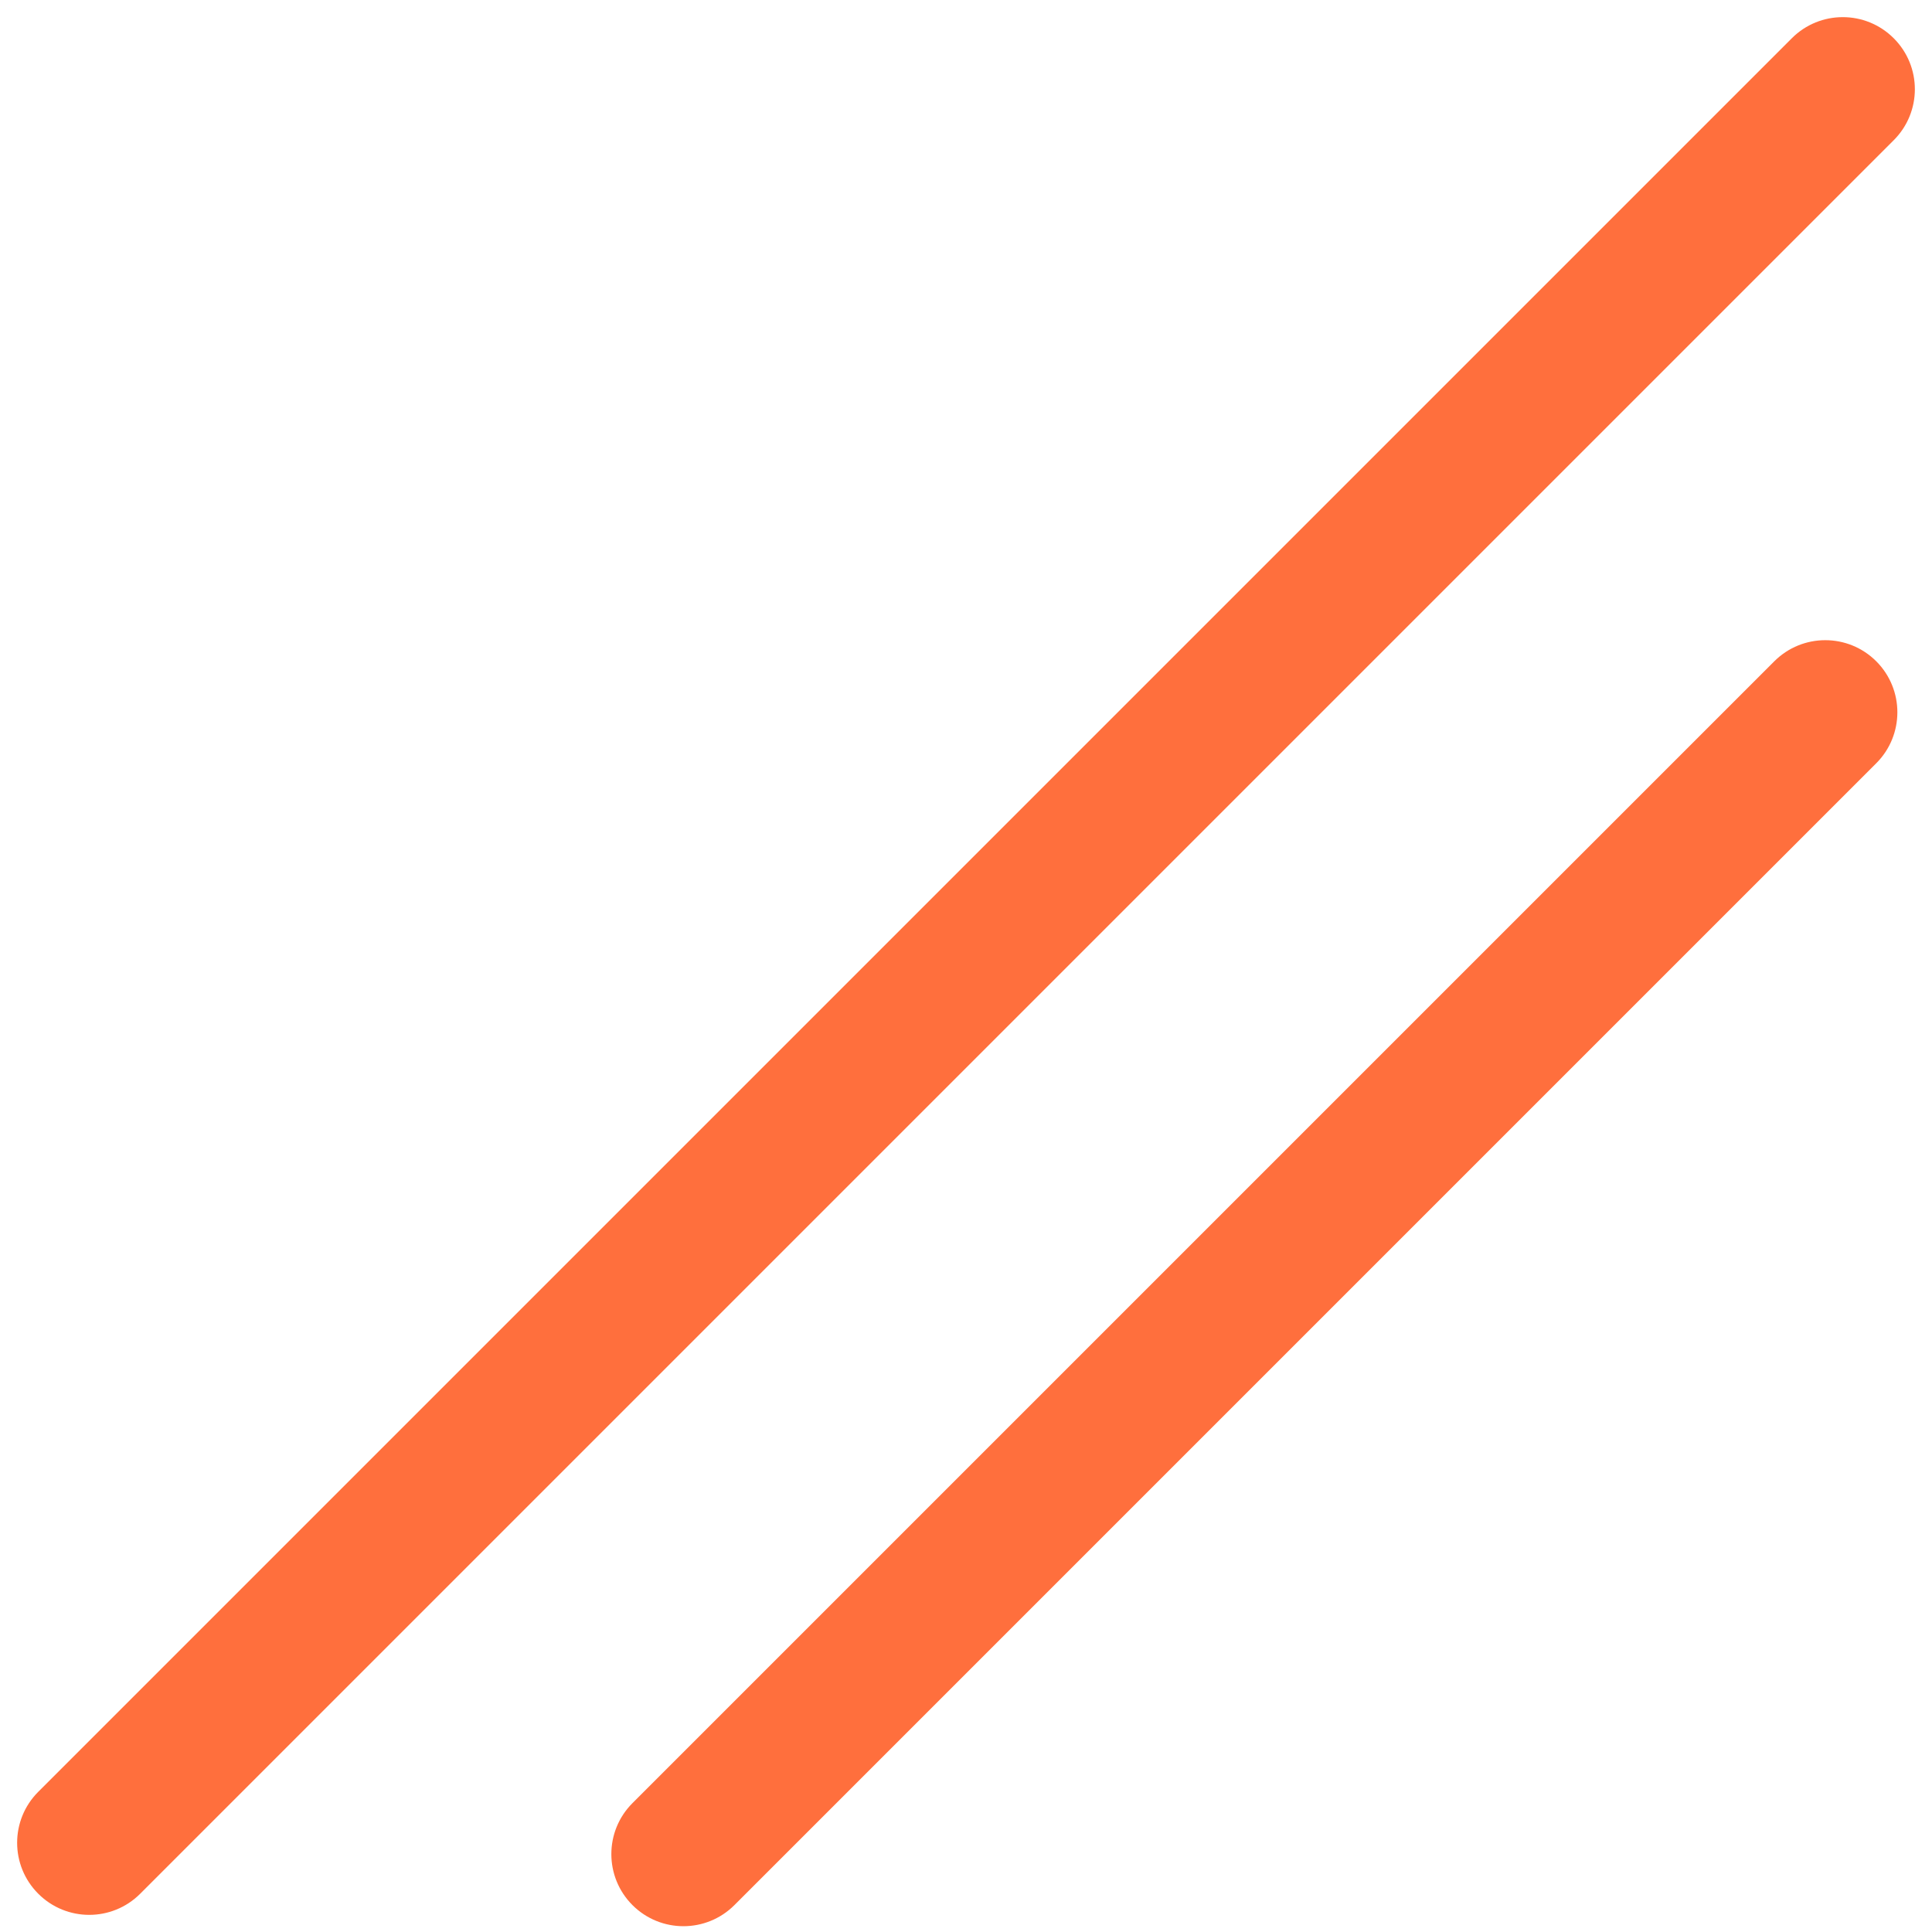
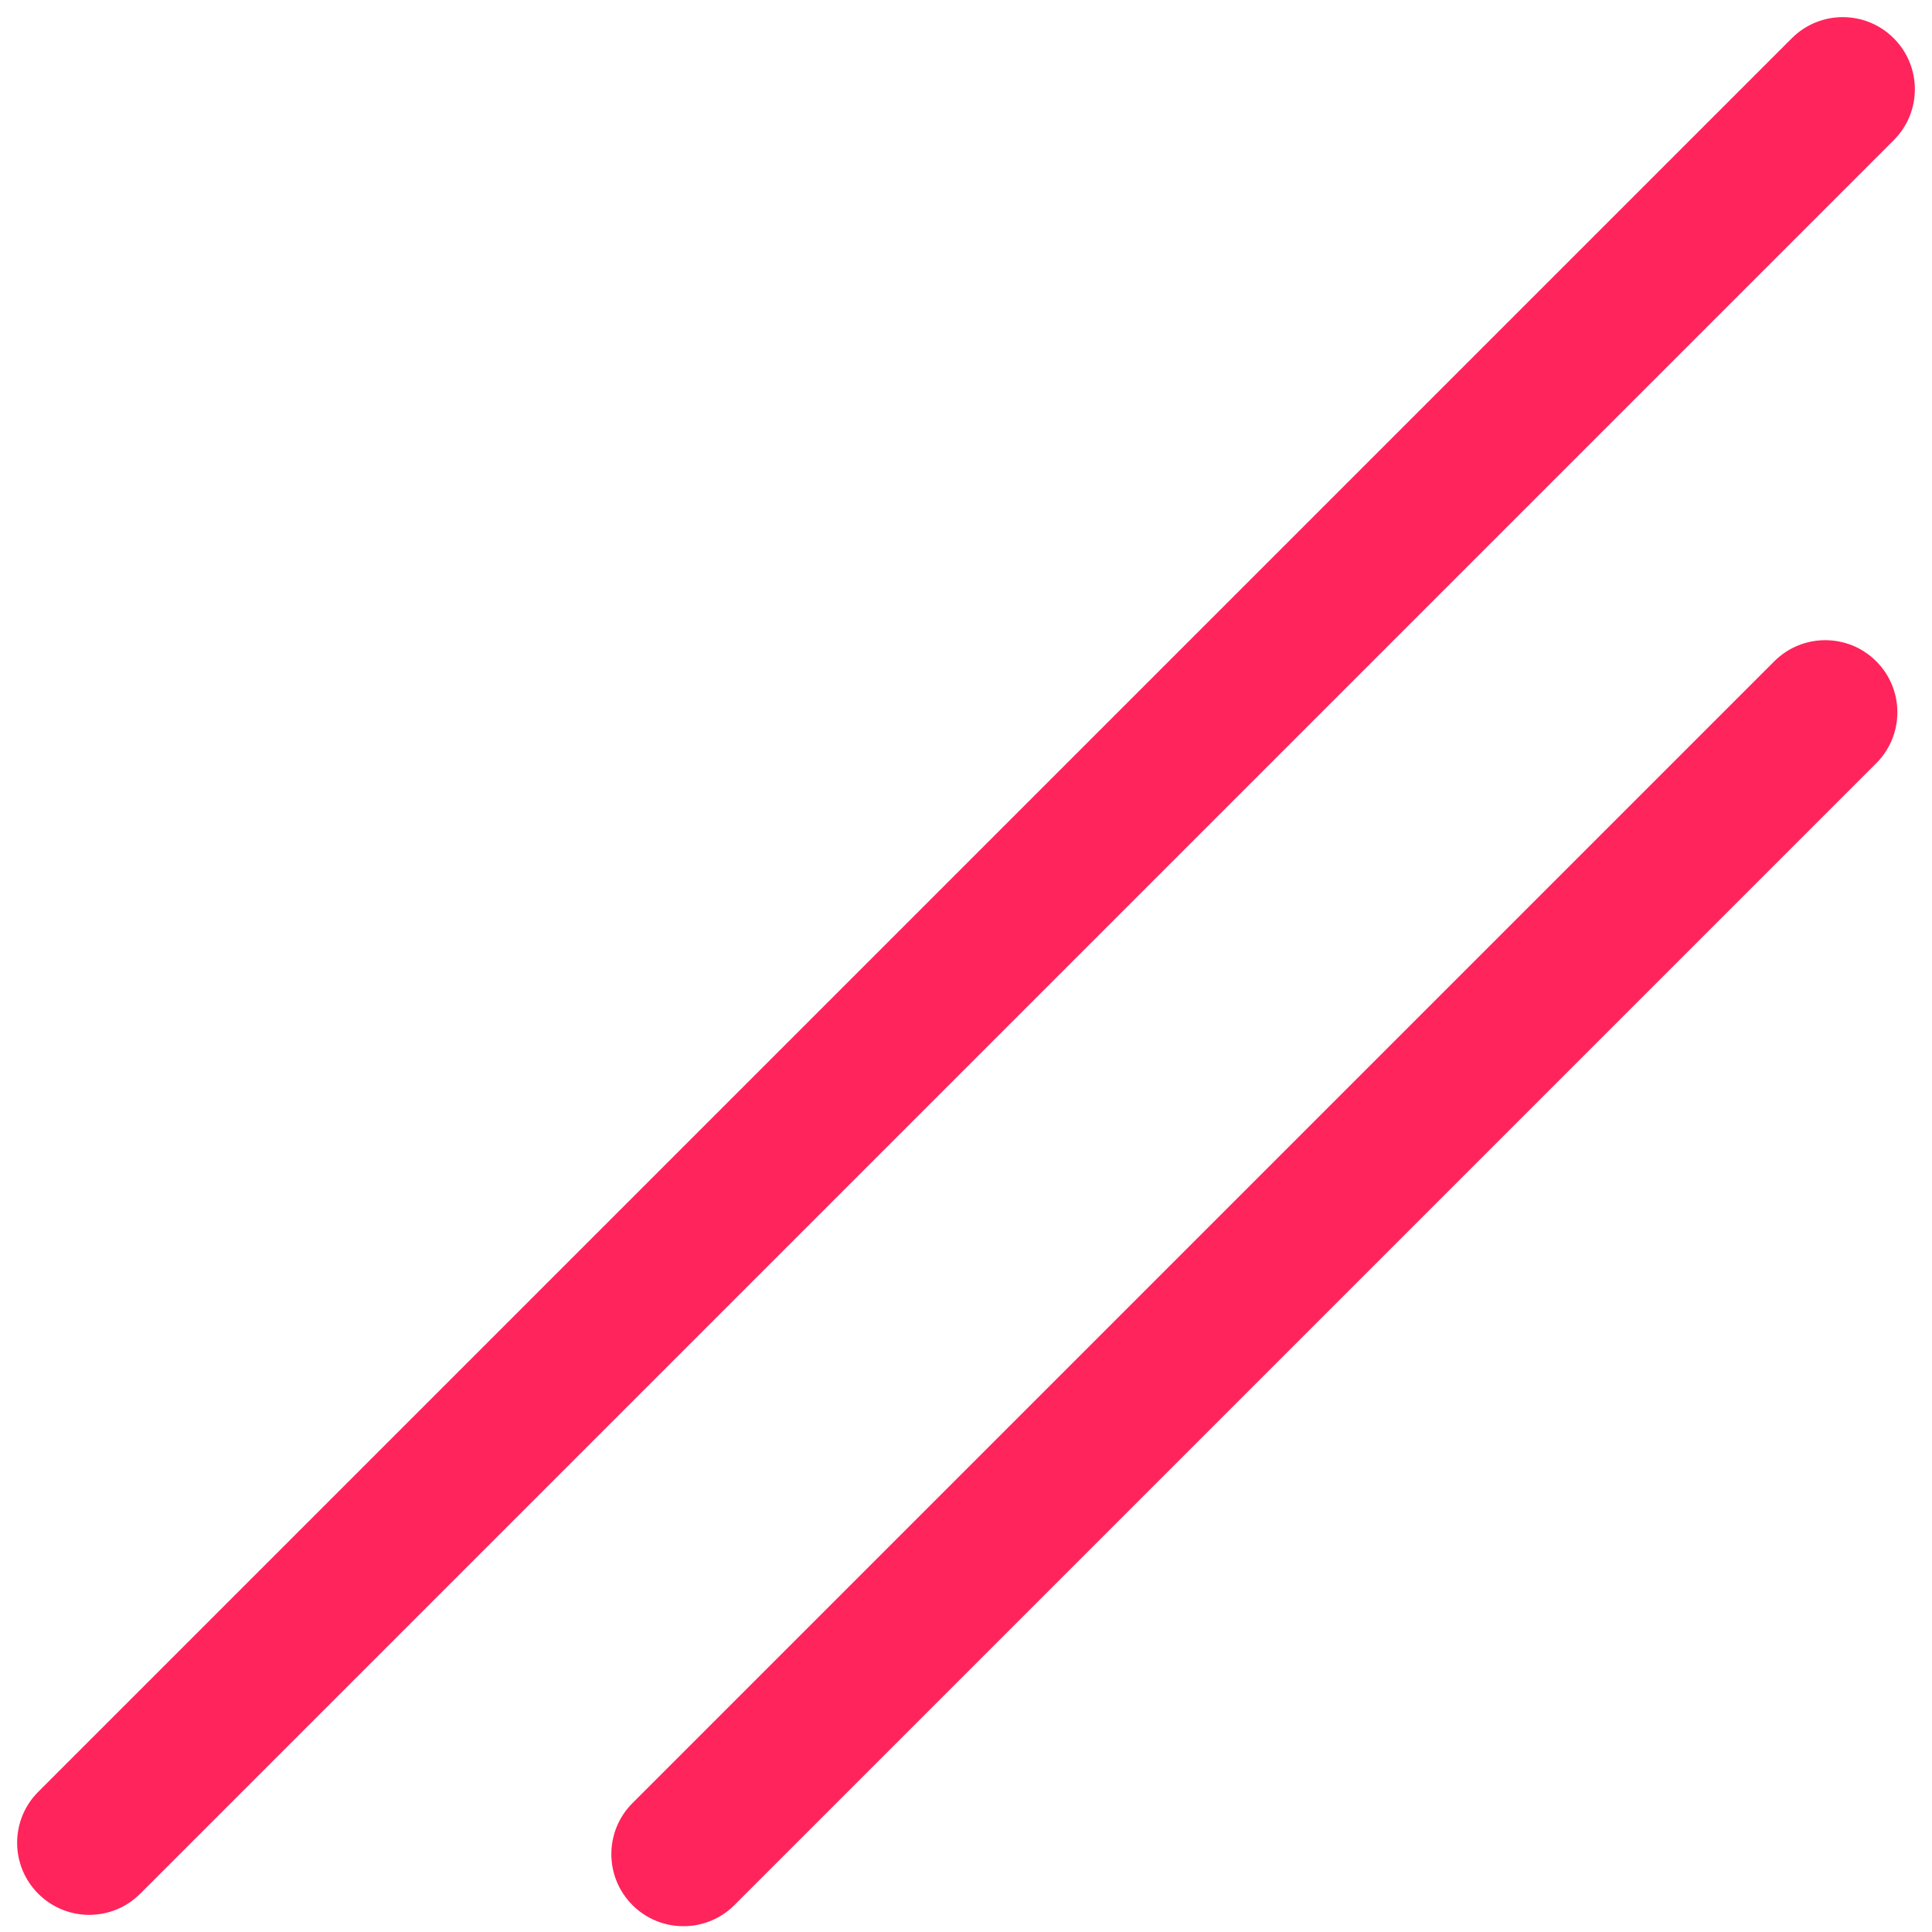
<svg xmlns="http://www.w3.org/2000/svg" width="67px" height="67px" viewBox="0 0 67 67" version="1.1">
  <g id="Page-1" stroke="none" stroke-width="1" fill="none" fill-rule="evenodd">
-     <path d="M1.327,62.138 L62.138,1.327 C63.114,0.35 64.697,0.35 65.673,1.327 C66.65,2.303 66.65,3.886 65.673,4.862 L4.862,65.673 C3.886,66.65 2.303,66.65 1.327,65.673 C0.35,64.697 0.35,63.114 1.327,62.138 Z M21.933,62.531 L61.531,22.933 C62.508,21.957 64.09,21.957 65.067,22.933 C66.043,23.91 66.043,25.492 65.067,26.469 L25.469,66.067 C24.492,67.043 22.91,67.043 21.933,66.067 C20.957,65.09 20.957,63.508 21.933,62.531 Z" id="Combined-Shape" fill="#FF6F3D" />
+     <path d="M1.327,62.138 L62.138,1.327 C63.114,0.35 64.697,0.35 65.673,1.327 C66.65,2.303 66.65,3.886 65.673,4.862 L4.862,65.673 C3.886,66.65 2.303,66.65 1.327,65.673 C0.35,64.697 0.35,63.114 1.327,62.138 Z M21.933,62.531 L61.531,22.933 C62.508,21.957 64.09,21.957 65.067,22.933 C66.043,23.91 66.043,25.492 65.067,26.469 L25.469,66.067 C24.492,67.043 22.91,67.043 21.933,66.067 C20.957,65.09 20.957,63.508 21.933,62.531 Z" id="Combined-Shape" fill="#FF245B" />
  </g>
</svg>
